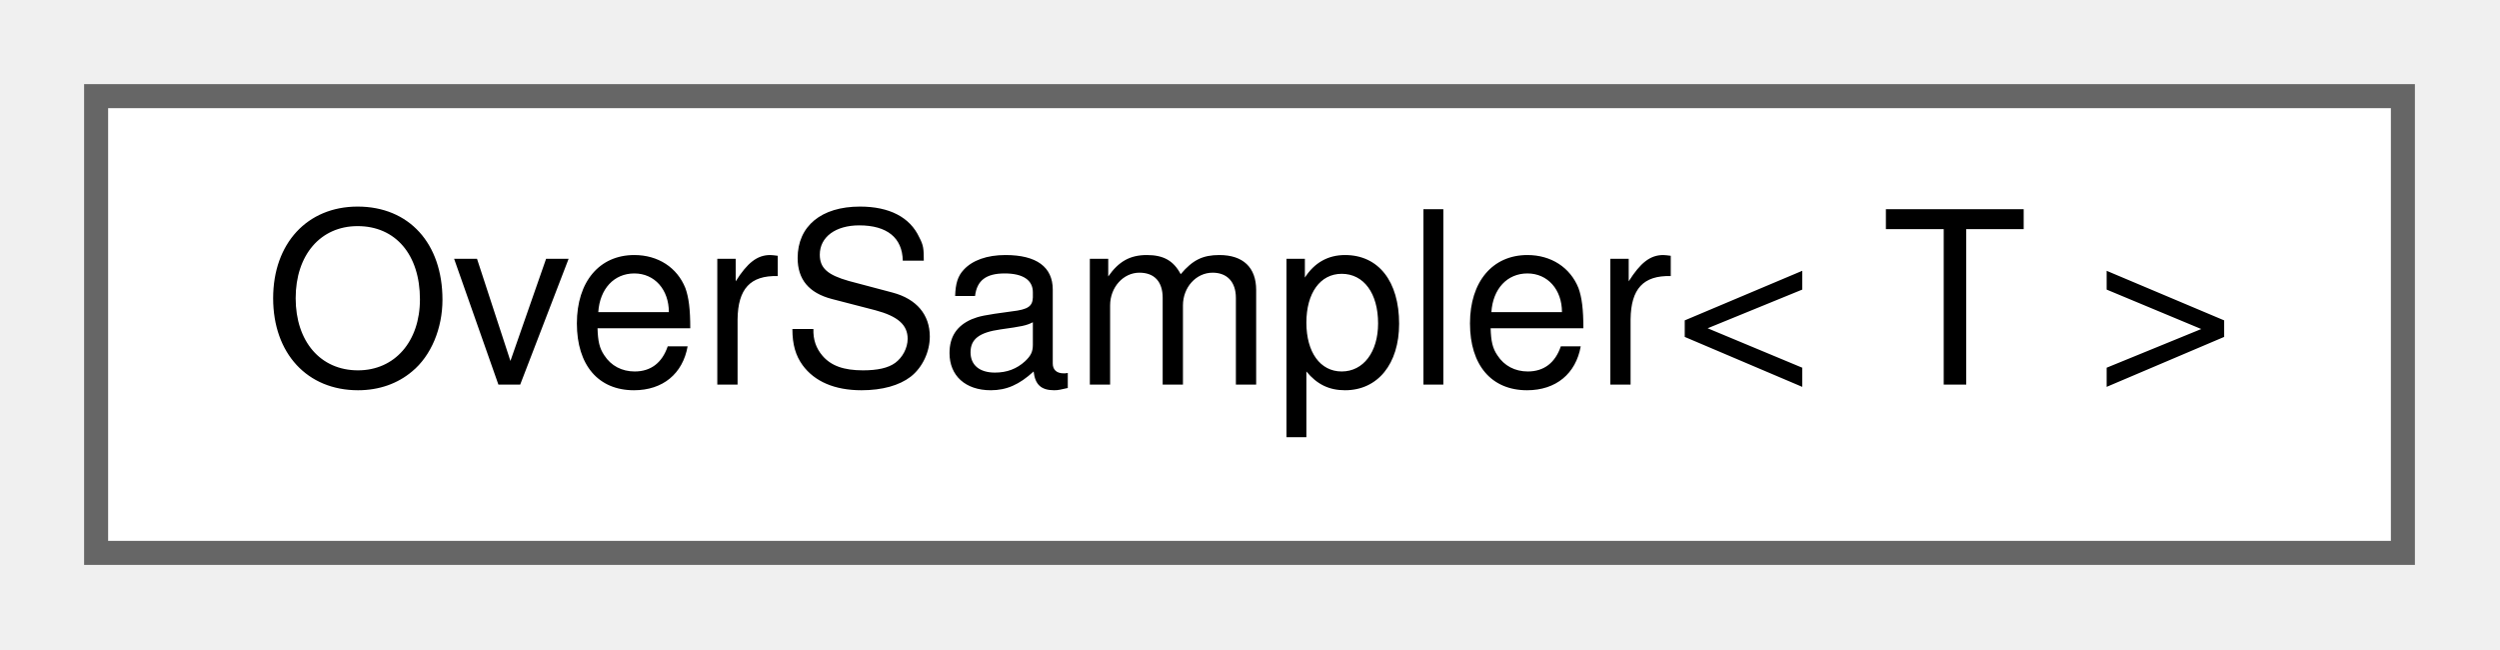
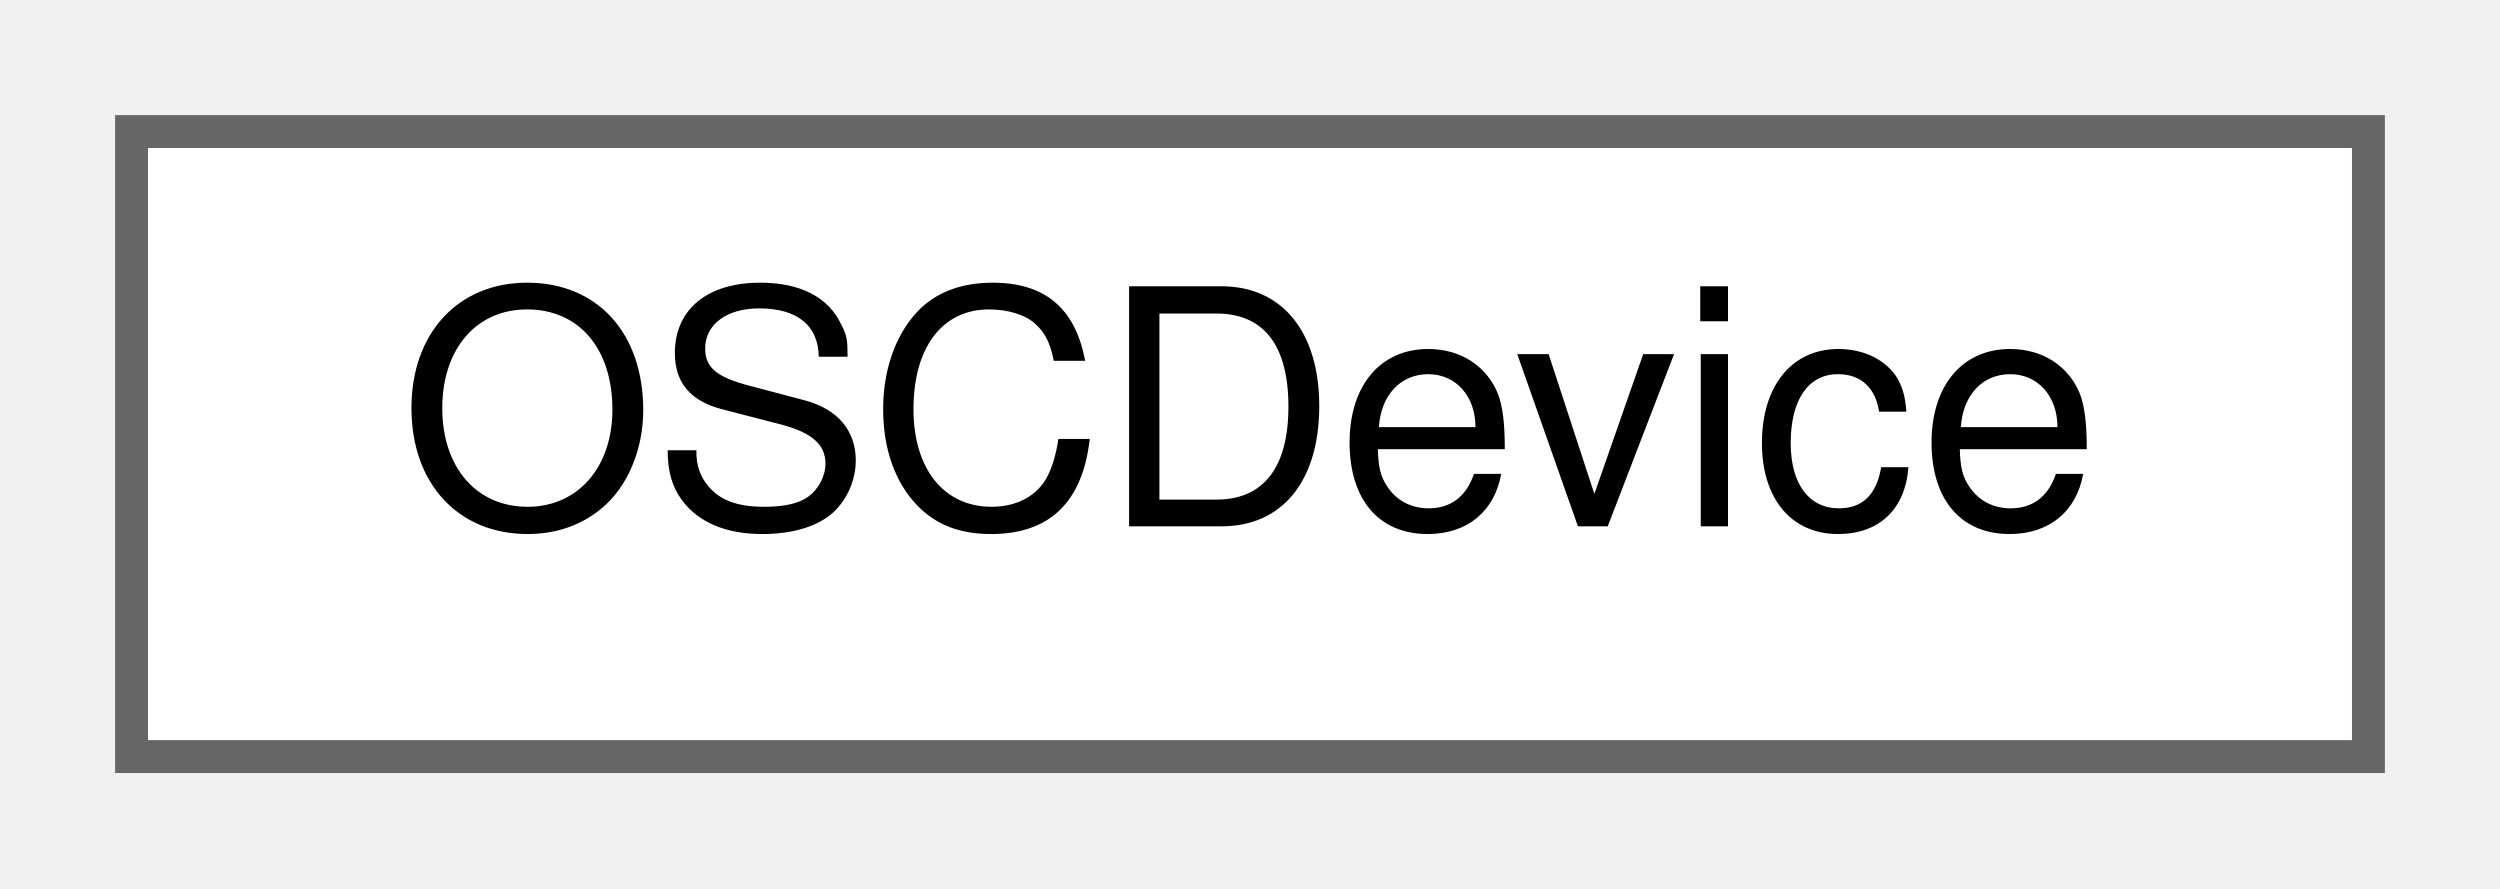
- <svg xmlns="http://www.w3.org/2000/svg" xmlns:xlink="http://www.w3.org/1999/xlink" width="104pt" height="27pt" viewBox="0.00 0.00 104.00 27.00">
+ <svg xmlns="http://www.w3.org/2000/svg" xmlns:xlink="http://www.w3.org/1999/xlink" width="76pt" height="27pt" viewBox="0.00 0.00 76.00 27.00">
  <g id="graph0" class="graph" transform="scale(1 1) rotate(0) translate(4 23)">
    <g id="node1" class="node">
      <g id="a_node1">
-         <a xlink:href="class_over_sampler.html" target="_top" xlink:title=" ">
-           <polygon fill="white" stroke="#666666" points="96,-19 0,-19 0,0 96,0 96,-19" />
-           <text text-anchor="middle" x="48" y="-7" font-family="Helvetica,sans-Serif" font-size="10.00">OverSampler&lt; T &gt;</text>
+         <a xlink:href="class_o_s_c_device.html" target="_top" xlink:title=" ">
+           <polygon fill="white" stroke="#666666" points="68,-19 0,-19 0,0 68,0 68,-19" />
+           <text text-anchor="middle" x="34" y="-7" font-family="Helvetica,sans-Serif" font-size="10.00">OSCDevice</text>
        </a>
      </g>
    </g>
  </g>
</svg>
